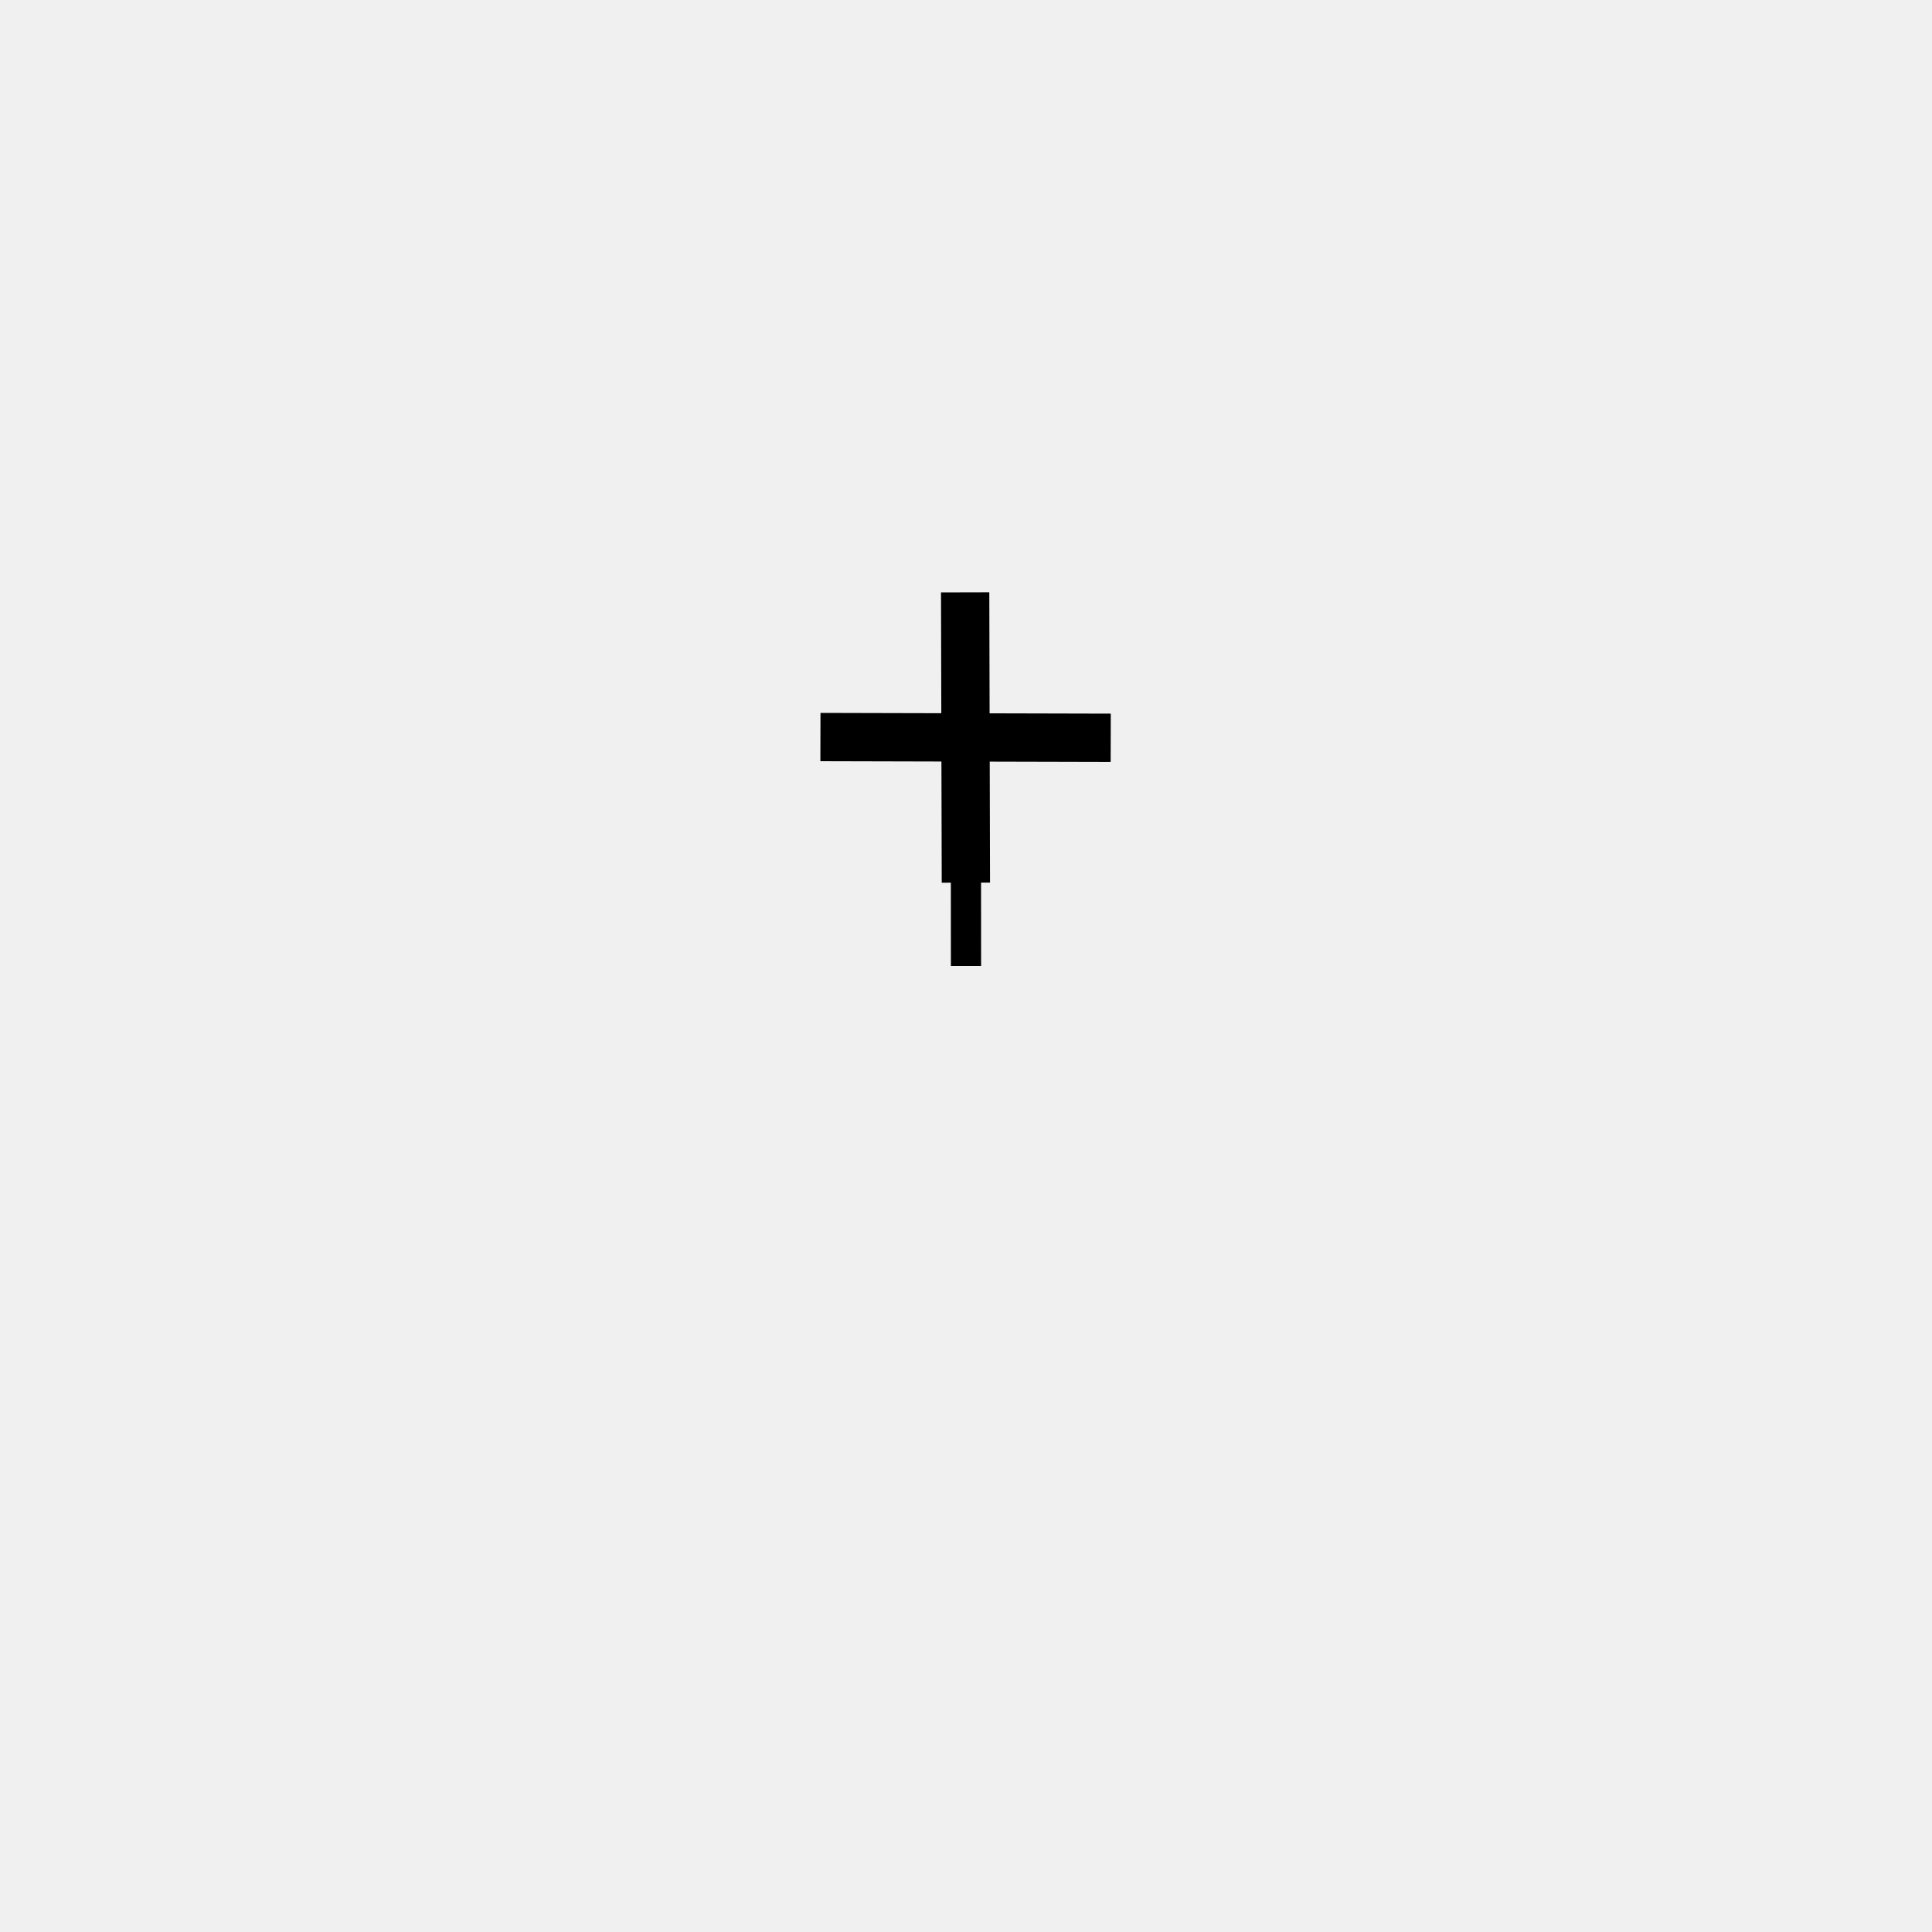
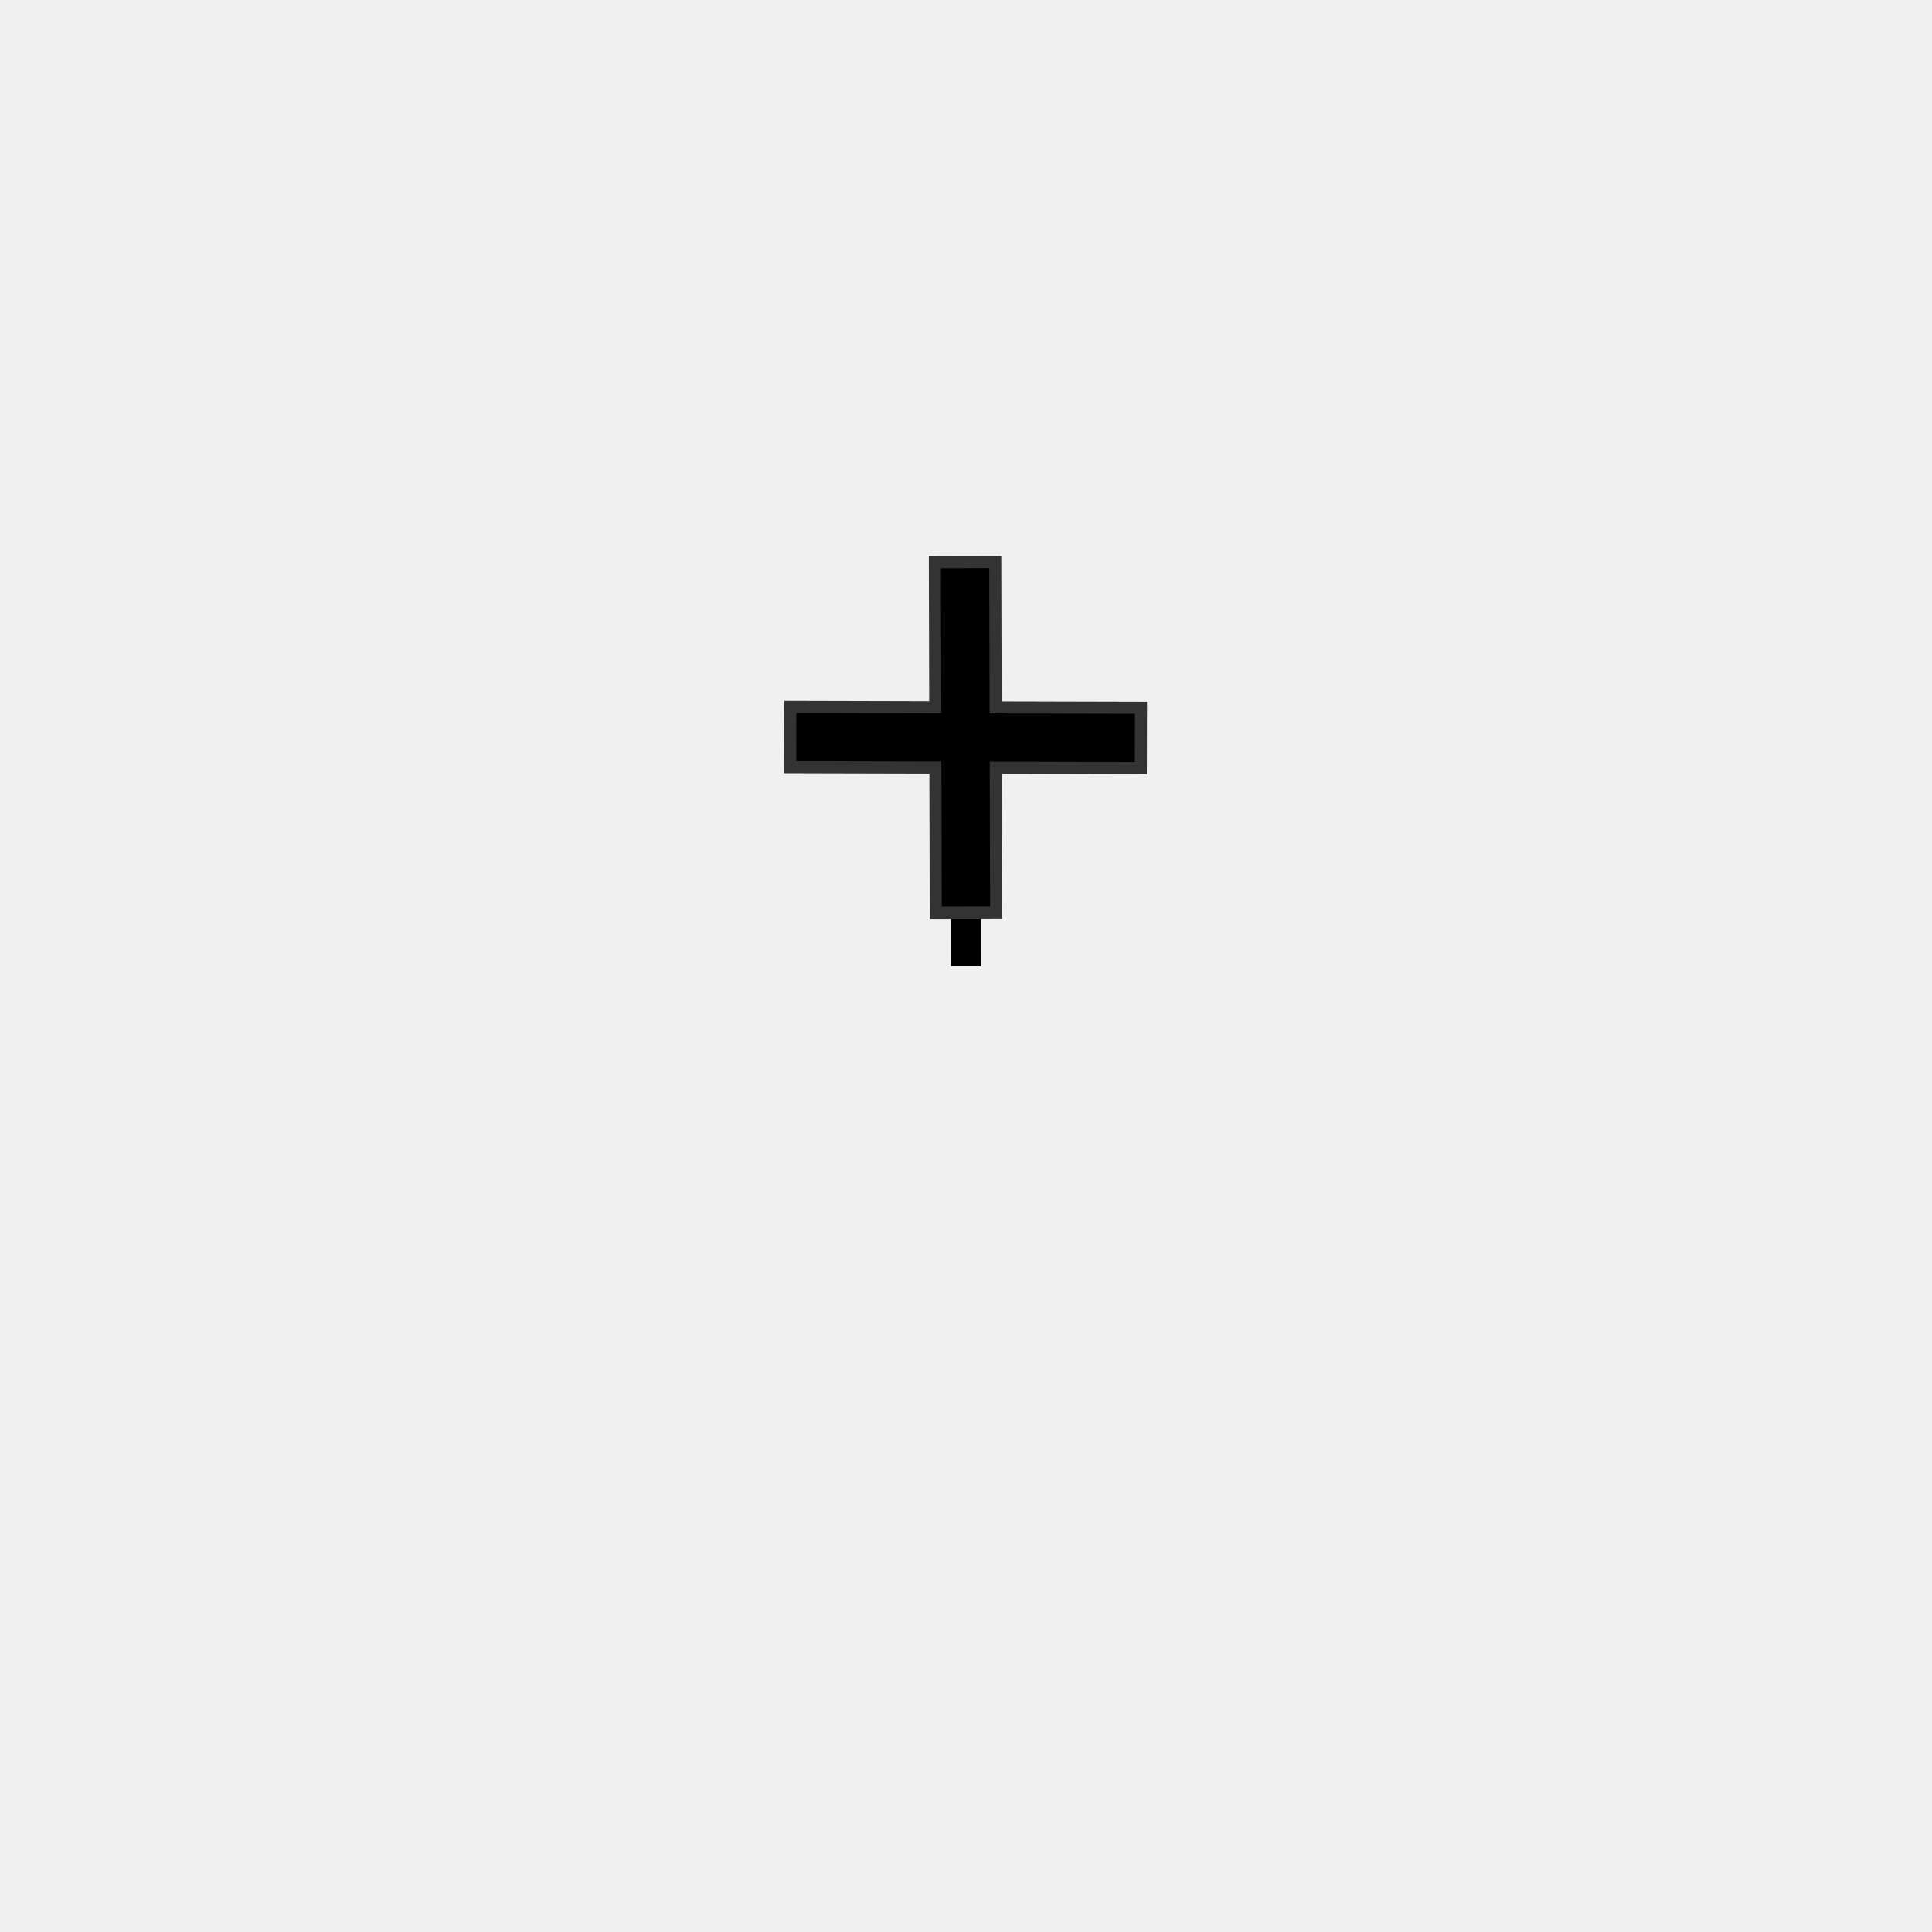
<svg xmlns="http://www.w3.org/2000/svg" version="1.0" width="32" height="32" id="svg2">
  <defs id="defs3302" />
  <style type="text/css" id="base">
      .outline {
        fill: none;
-         stroke: black;
-         stroke-width: 0.3;
+         stroke: red;
+         stroke-width: 0.8;
      }
      .inline {
        fill: none;
        stroke: none;
        stroke-width: 0.8;
      }
      .fill {
        fill: grey;
        stroke: none;
        stroke-width: 0.3;
      }
      .baseline {
        fill: none;
        stroke: black;
        stroke-width: 0.5;
      }
      .basepoint {
        fill: white;
        stroke: black;
        stroke-width: 0.5;
      }
      COLORING{}
  </style>
  <path class="baseline" style="fill:none; stroke:black; stroke-width:0.5;" d="M 15.999,14.567 16,16" id="path241" />
-   <path class="outline uniform" style="fill:none; stroke:black; stroke-width:0.8;" d="m 15.986,9.811 0.012,4.808" id="path351" />
-   <path class="outline uniform" style="fill:none; stroke:black; stroke-width:0.8;" d="m 13.589,12.208 4.808,0.012" id="path353" />
+   <path style="fill:none;fill-rule:evenodd;stroke:#333333;stroke-width:1.2px;stroke-linecap:square;stroke-linejoin:miter;stroke-opacity:1" stroke-linecap="square" d="m 15.986,9.811 0.012,4.808" id="path1064" />
+   <path style="fill:none;fill-rule:evenodd;stroke:#333333;stroke-width:1.2px;stroke-linecap:square;stroke-linejoin:miter;stroke-opacity:1" stroke-linecap="square" d="m 13.589,12.208 4.808,0.012" id="path1066" />
+   <path class="outline uniform" style="fill:none; stroke:black; stroke-width:0.8;" stroke-linecap="square" d="m 15.986,9.811 0.012,4.808" id="path351" />
+   <path class="outline uniform" style="fill:none; stroke:black; stroke-width:0.8;" stroke-linecap="square" d="m 13.589,12.208 4.808,0.012" id="path353" />
</svg>
